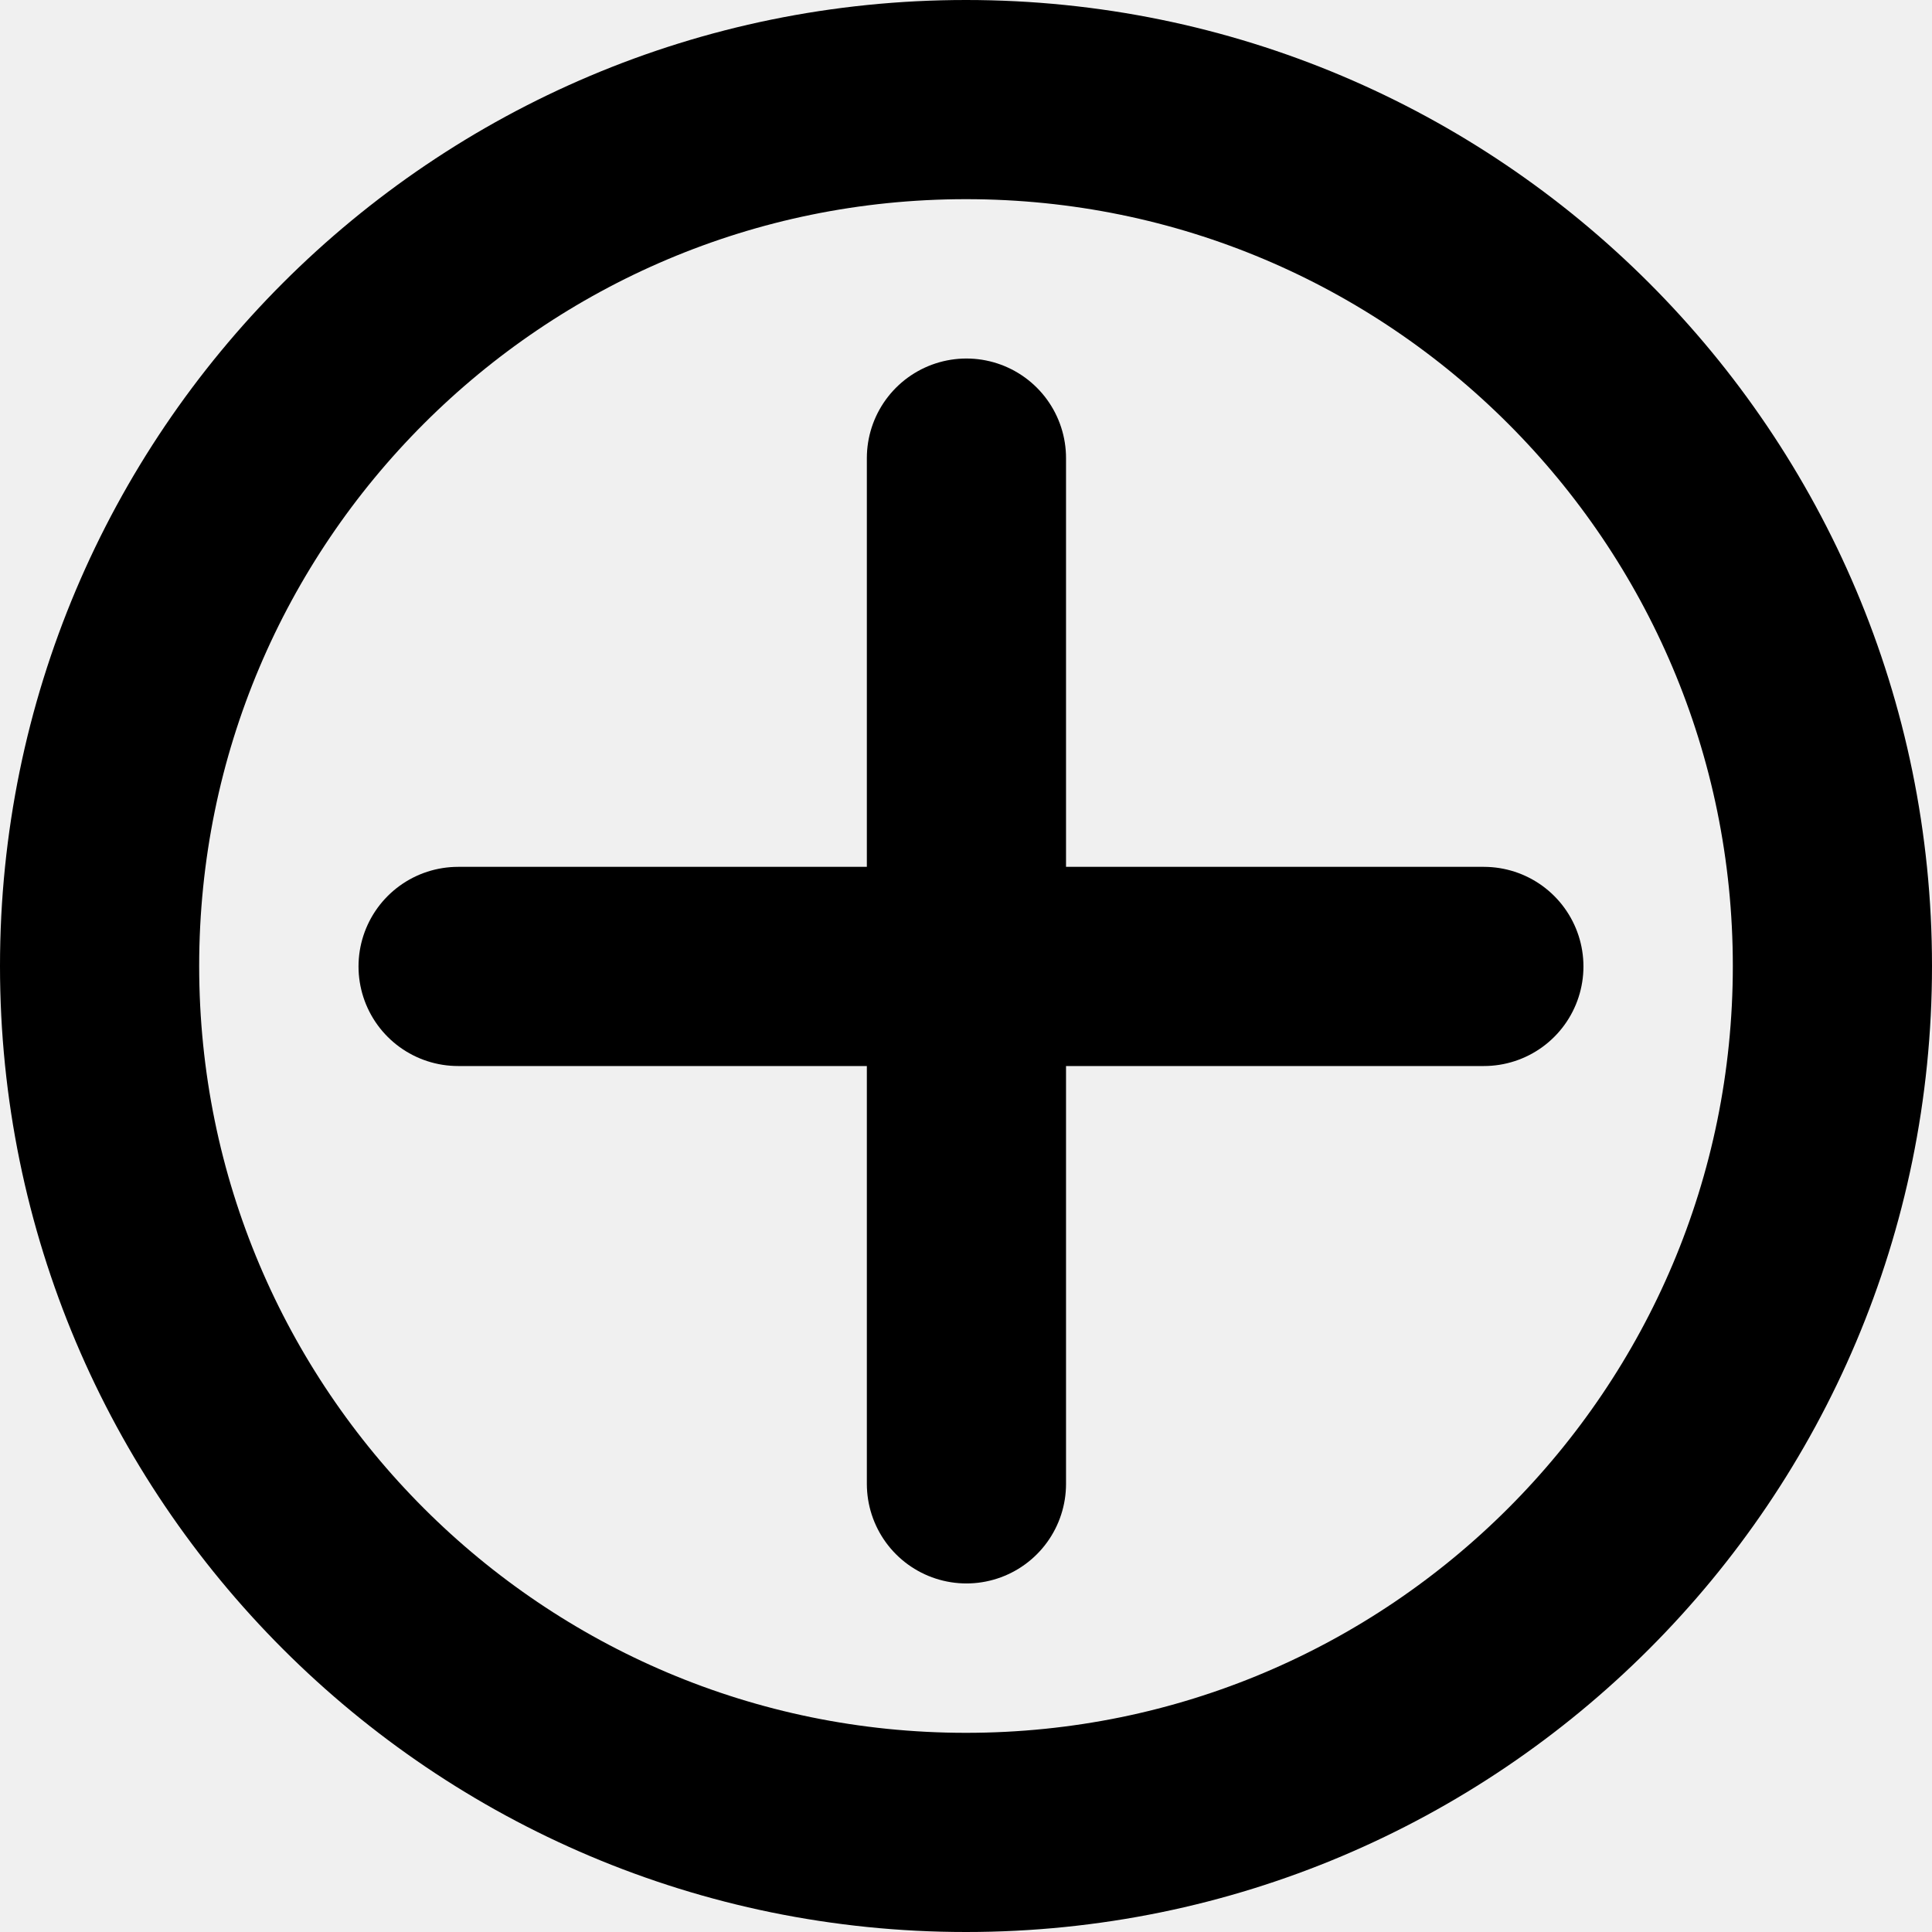
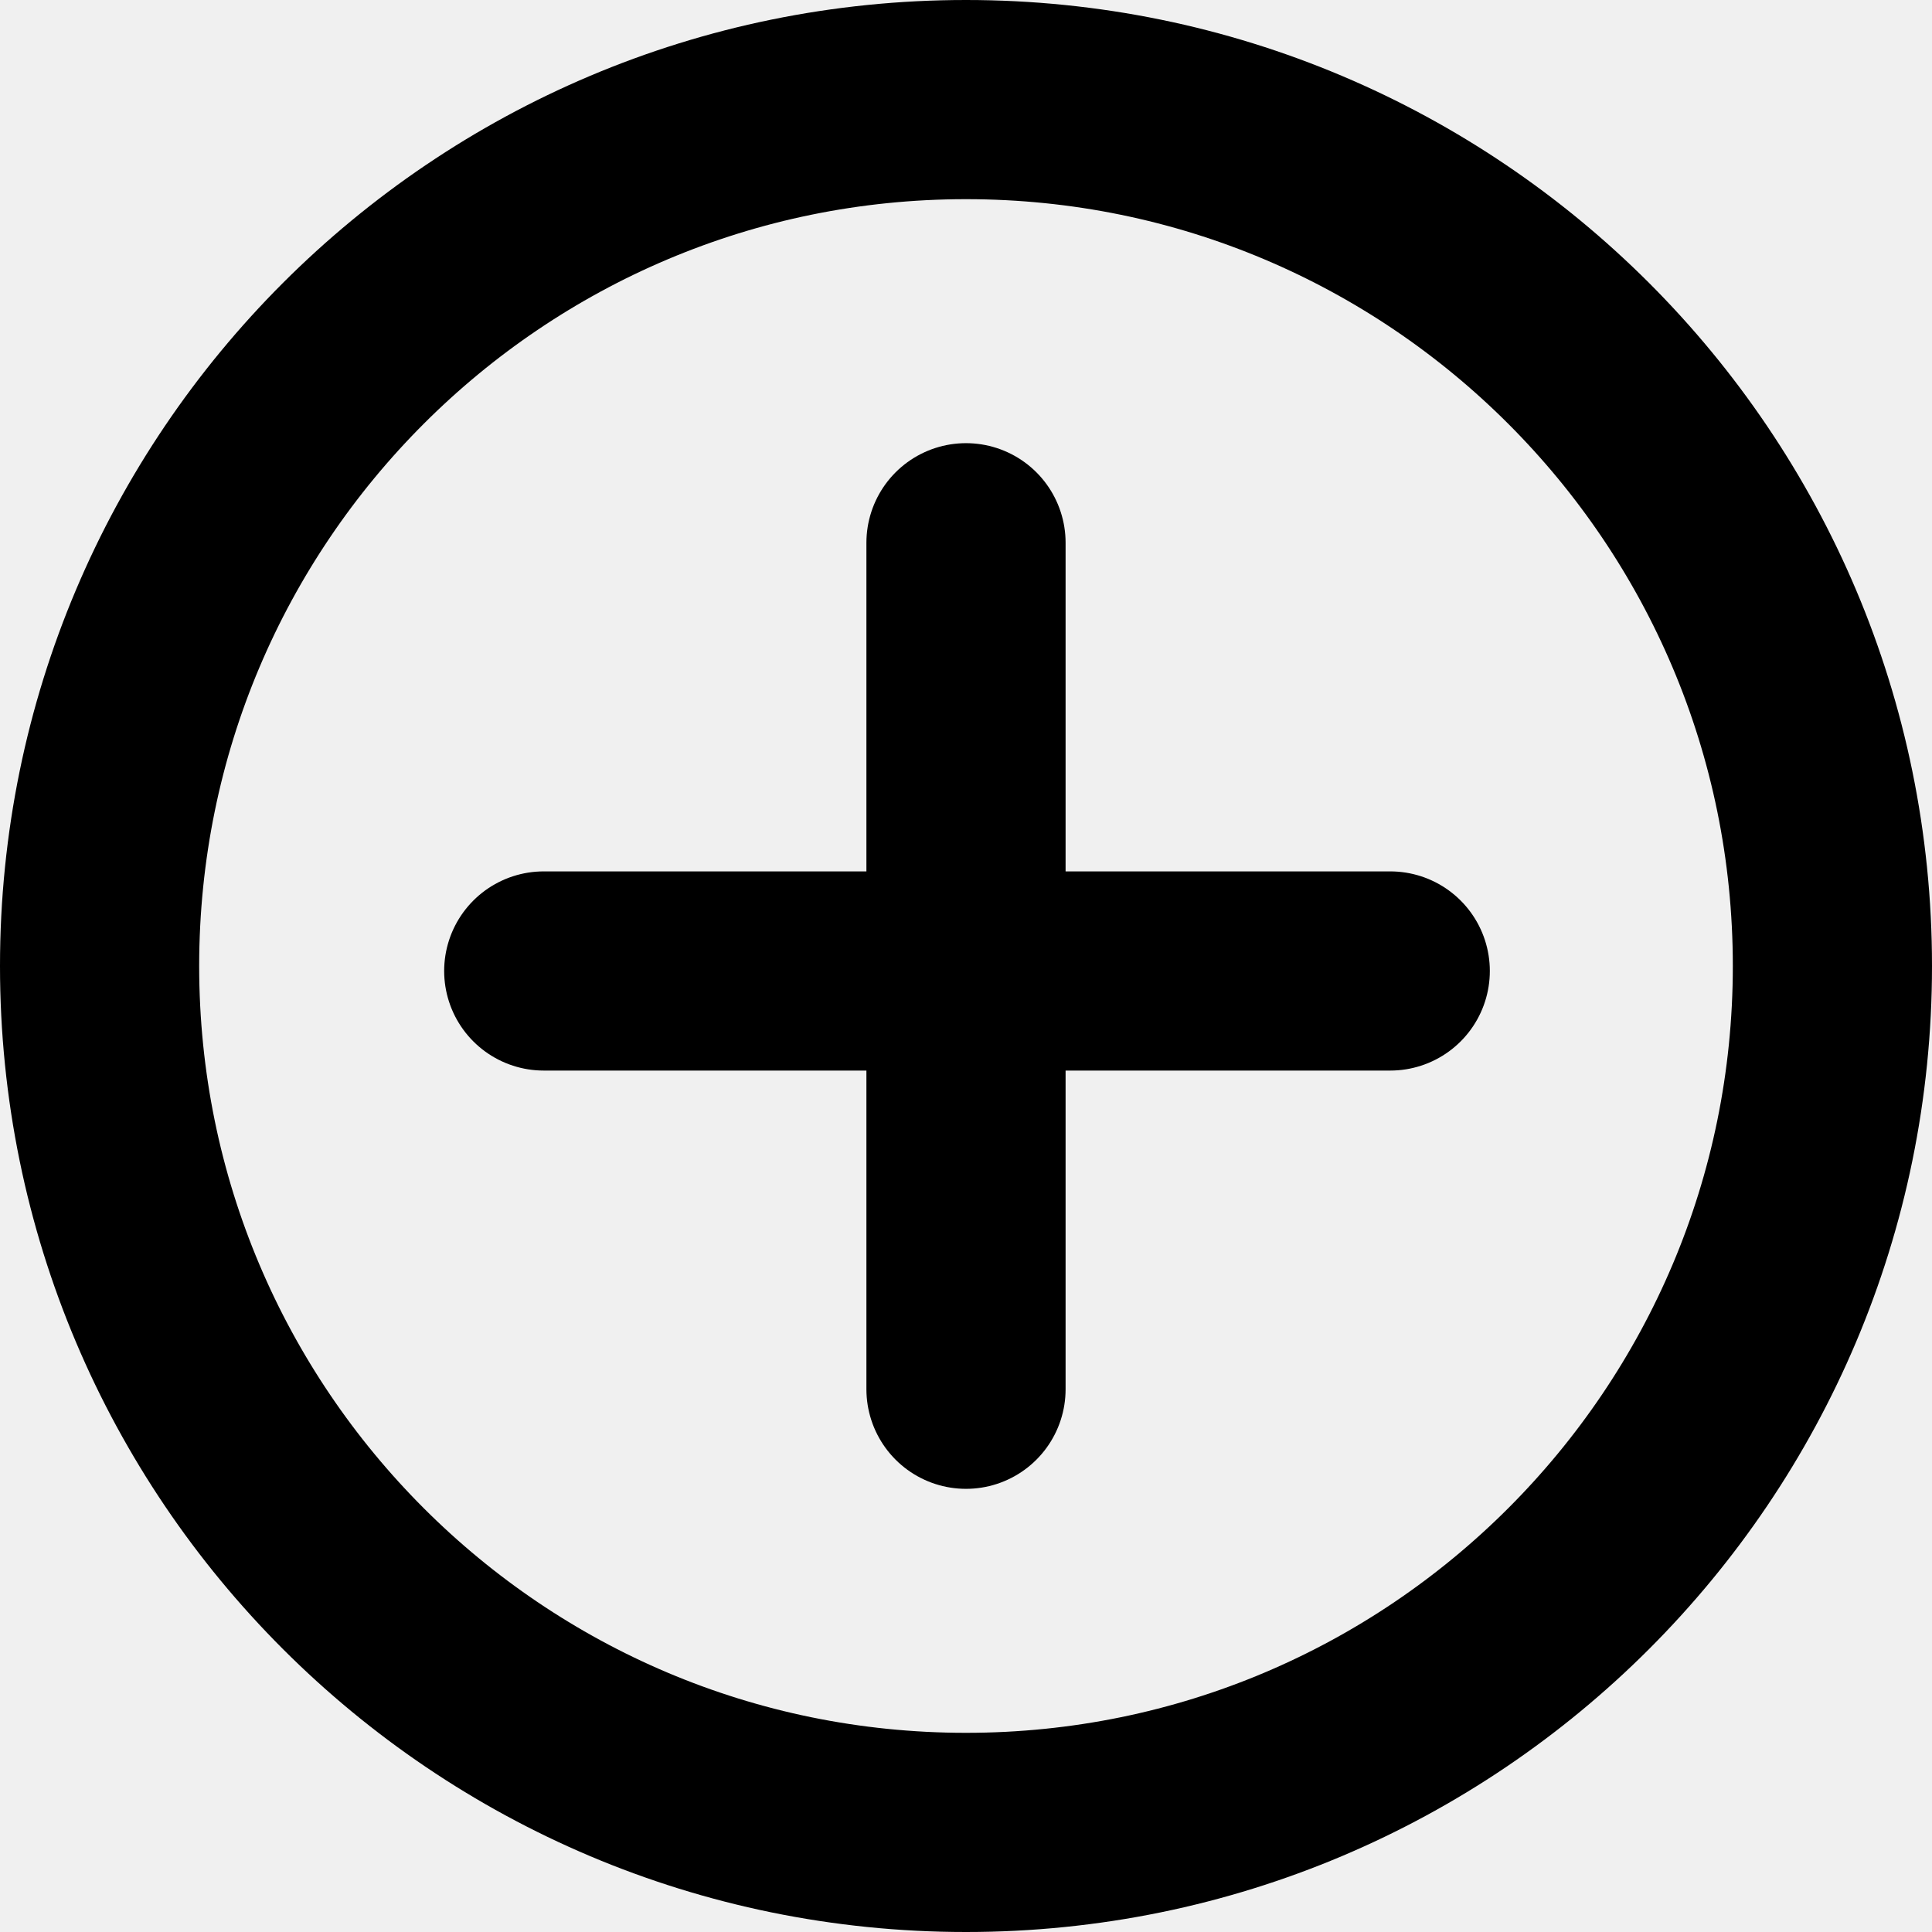
- <svg xmlns="http://www.w3.org/2000/svg" xmlns:xlink="http://www.w3.org/1999/xlink" width="194" height="194" viewBox="0 0 194 194">
+ <svg xmlns="http://www.w3.org/2000/svg" version="1.1" id="Laag_1" x="0px" y="0px" viewBox="0 0 194 194" style="enable-background:new 0 0 194 194;" xml:space="preserve">
+   <style type="text/css">
+ 	.st0{filter:url(#Adobe_OpacityMaskFilter);}
+ 	.st1{fill:#FFFFFF;}
+ 	.st2{mask:url(#mask-2_1_);}
+ 	.st3{fill-opacity:0;stroke:#000000;stroke-width:40;}
+ 	.st4{fill:none;stroke:#000000;stroke-width:20;stroke-linecap:round;stroke-linejoin:round;}
+ </style>
  <defs>
-     <ellipse id="ellipse-1" cx="97" cy="97" rx="97" ry="97" />
-     <mask id="mask-2" x="0" y="0" maskContentUnits="userSpaceOnUse" maskUnits="userSpaceOnUse">
-       <rect width="194" height="194" x="0" y="0" fill="black" />
-       <use fill="white" xlink:href="#ellipse-1" />
-     </mask>
+     <filter id="Adobe_OpacityMaskFilter" filterUnits="userSpaceOnUse" x="-20" y="-20" width="234" height="234">
+       <feColorMatrix type="matrix" values="1 0 0 0 0  0 1 0 0 0  0 0 1 0 0  0 0 0 1 0" />
+     </filter>
  </defs>
-   <g>
-     <use fill-opacity="0" stroke="rgb(0,0,0)" stroke-linecap="butt" stroke-linejoin="miter" stroke-width="40" mask="url(#mask-2)" xlink:href="#ellipse-1" />
-     <path fill="none" stroke="rgb(0,0,0)" stroke-linecap="round" stroke-linejoin="round" stroke-width="20" d="M97.044 46v103" />
-     <path fill="none" stroke="rgb(0,0,0)" stroke-linecap="round" stroke-linejoin="round" stroke-width="20" d="M149 97.044l-103-0" />
+   <mask maskUnits="userSpaceOnUse" x="-20" y="-20" width="234" height="234" id="mask-2_1_">
+     <rect y="0" class="st0" width="194" height="194" />
+     <g>
+       <ellipse id="ellipse-1_2_" class="st1" cx="97" cy="97" rx="97" ry="97" />
+     </g>
+   </mask>
+   <g class="st2">
+     <g>
+       <ellipse id="ellipse-1_1_" class="st3" cx="97" cy="97" rx="97" ry="97" />
+     </g>
+     <path class="st4" d="M97,54.5v85" />
+     <path class="st4" d="M139.6,97.5l-85,0" />
  </g>
</svg>
